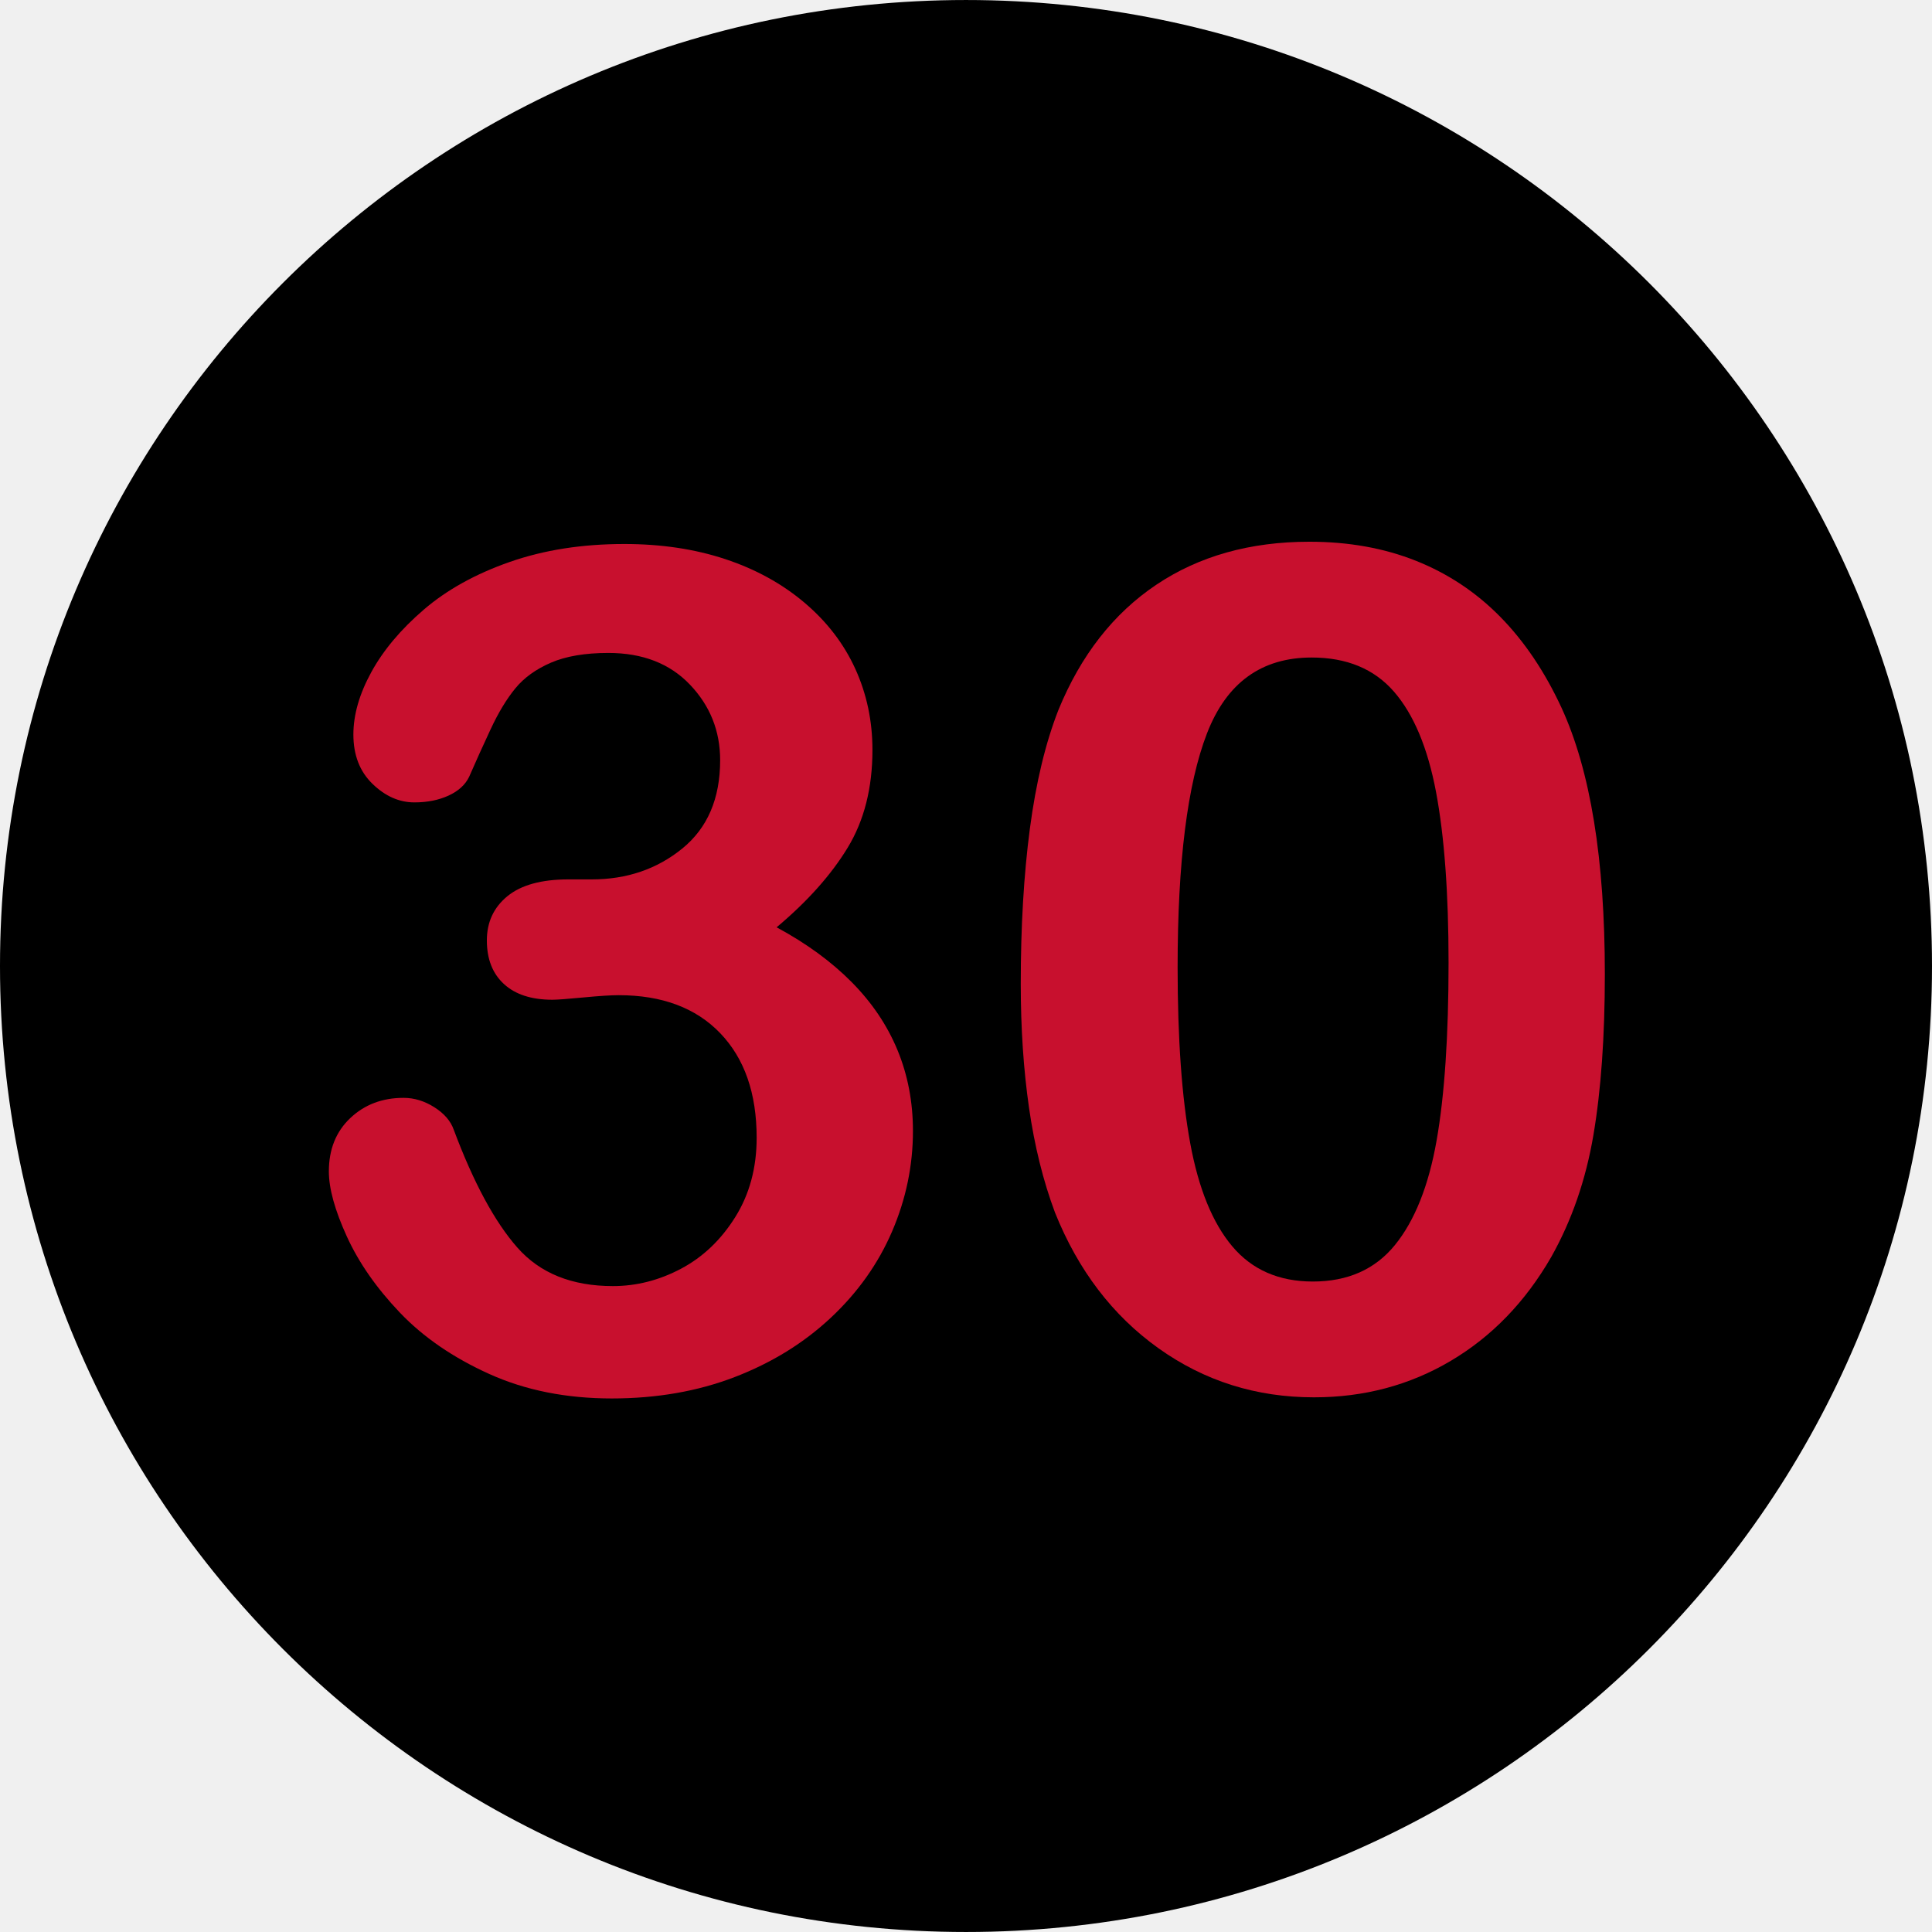
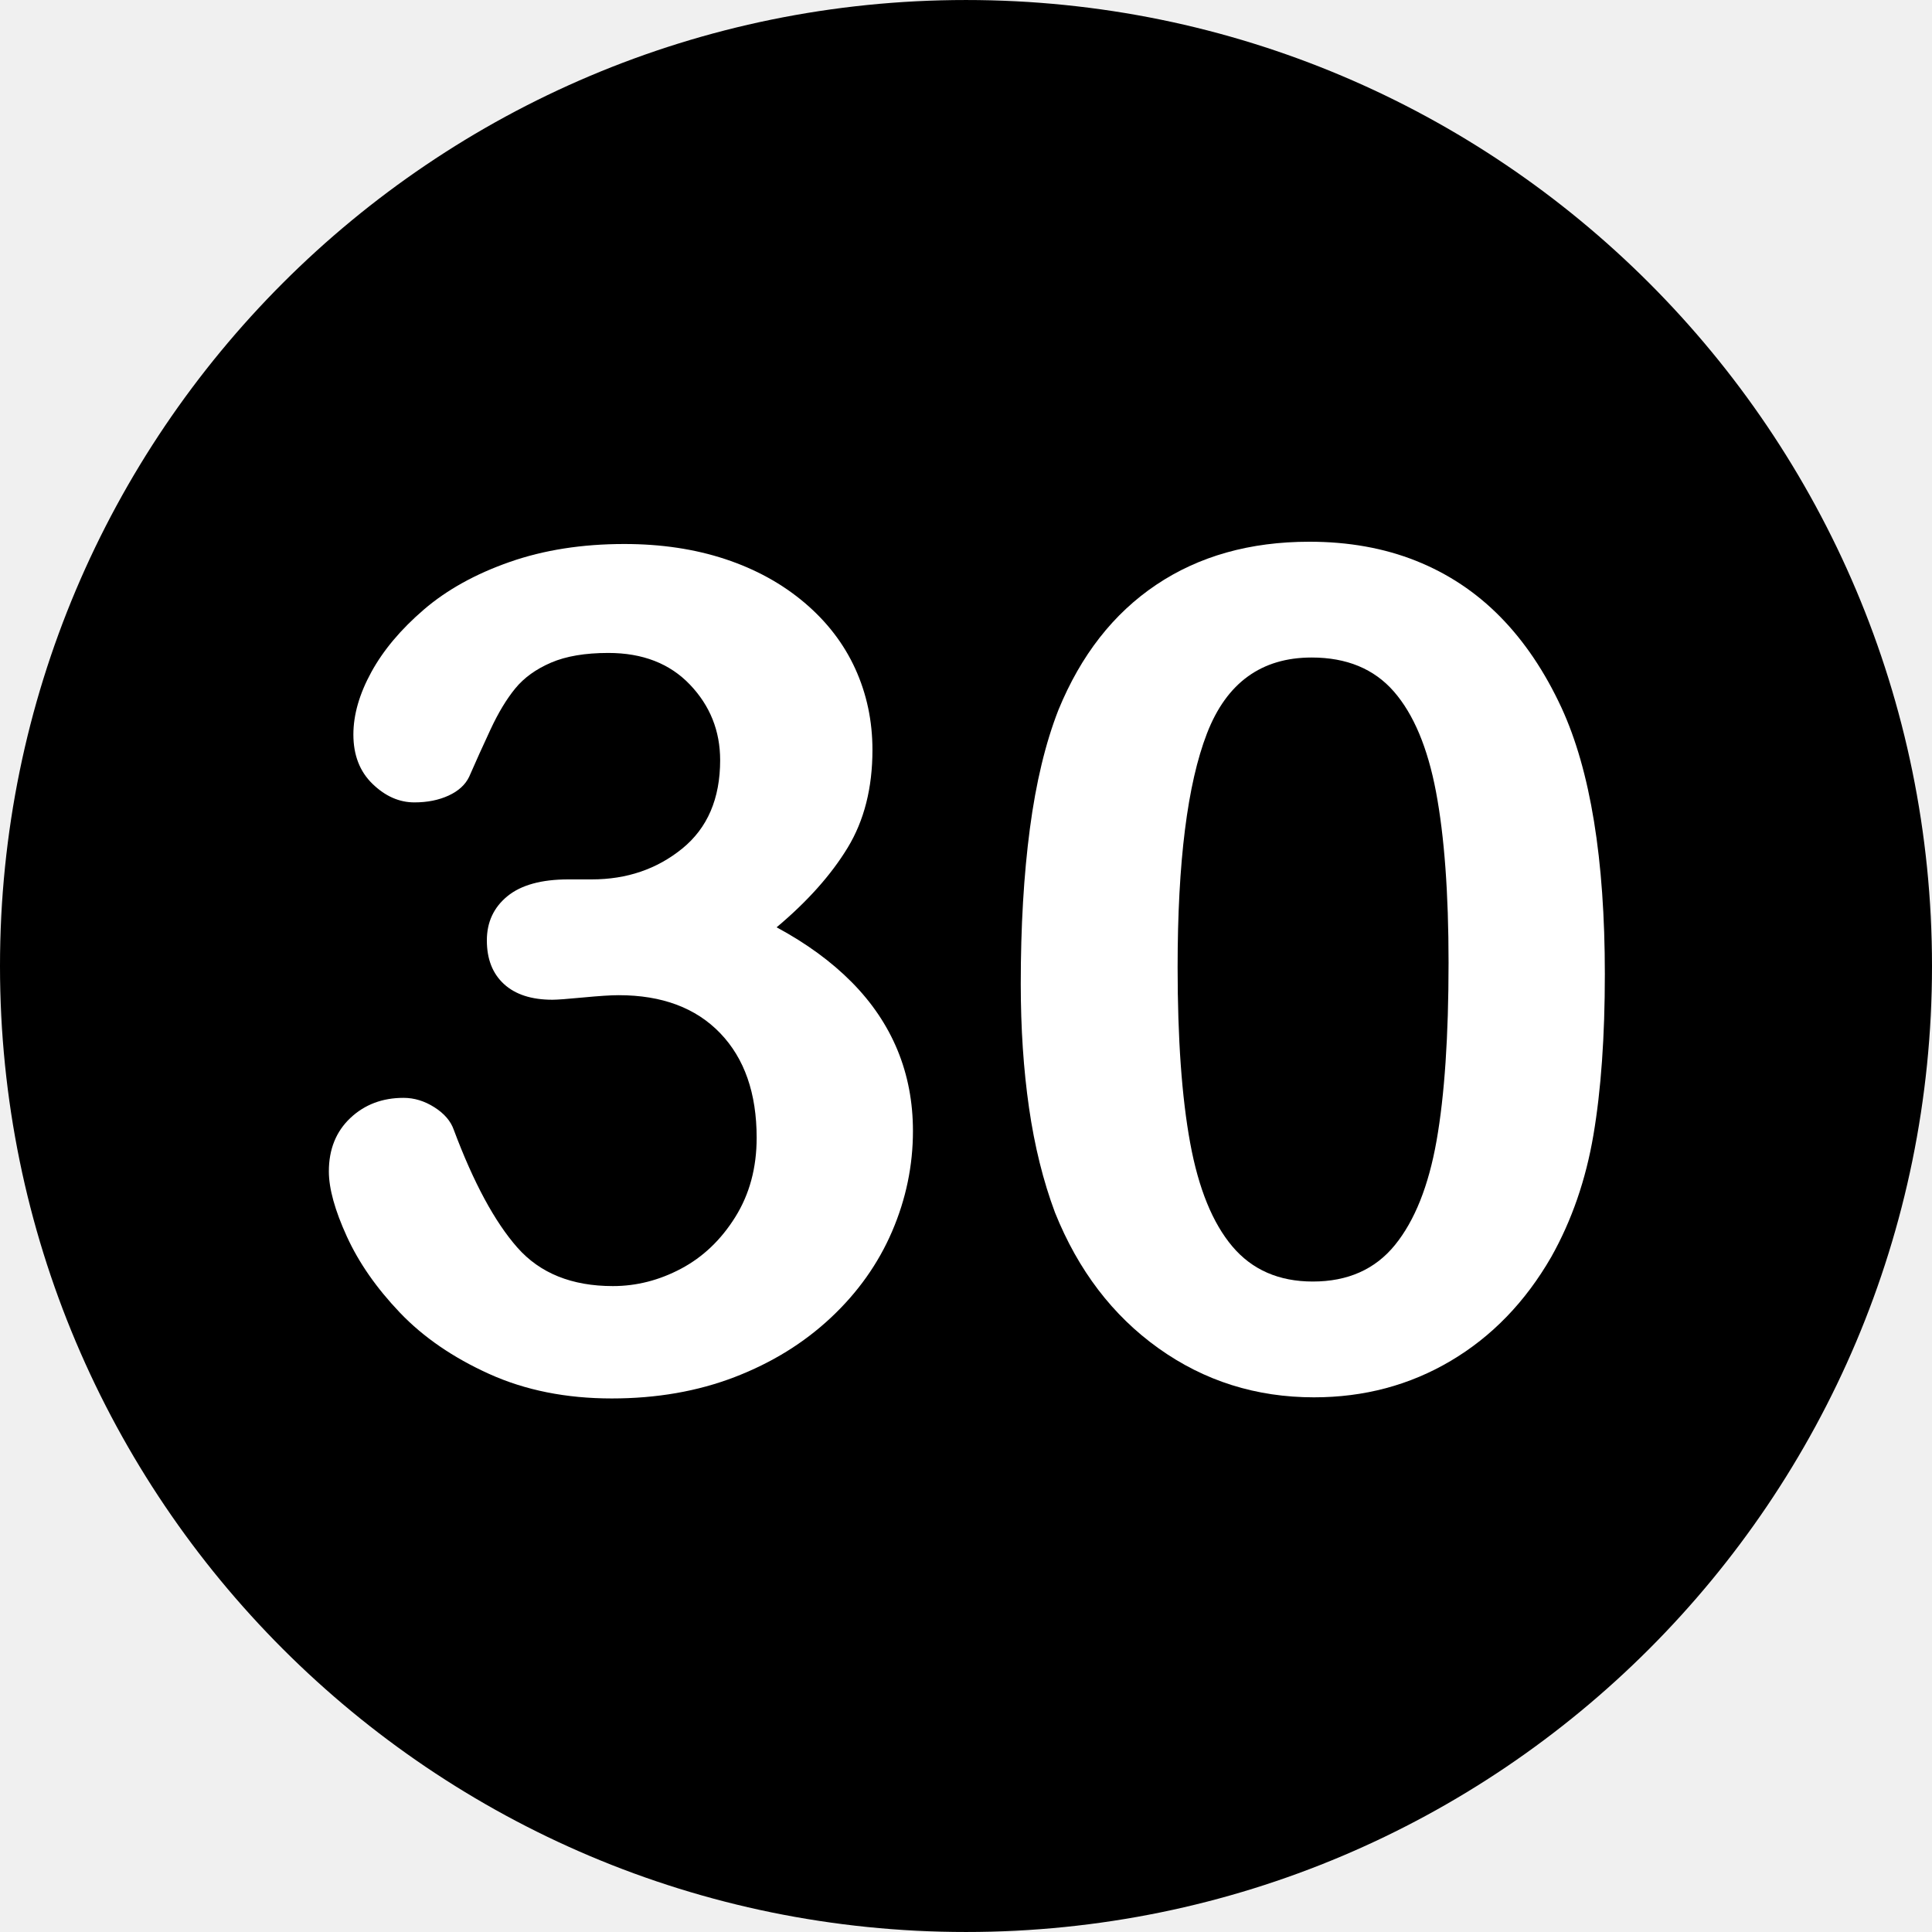
<svg xmlns="http://www.w3.org/2000/svg" height="800px" width="800px" version="1.1" id="Layer_1" viewBox="0 0 496.158 496.158" xml:space="preserve">
  <path style="fill:#000000;" d="M248.082,0.003C111.07,0.003,0,111.061,0,248.085c0,137,111.07,248.07,248.082,248.07  c137.006,0,248.076-111.07,248.076-248.07C496.158,111.061,385.088,0.003,248.082,0.003z" />
  <g>
-     <path style="fill:#C8102E;" d="M230.5,269.711c-2.637-6.395-6.568-12.231-11.792-17.505c-5.226-5.273-11.646-9.961-19.263-14.063   c7.91-6.64,13.989-13.451,18.237-20.435c4.248-6.981,6.372-15.355,6.372-25.122c0-7.42-1.465-14.355-4.395-20.801   s-7.276-12.108-13.037-16.992c-5.764-4.882-12.55-8.617-20.361-11.206c-7.814-2.586-16.457-3.882-25.928-3.882   c-10.84,0-20.654,1.538-29.443,4.614s-16.139,7.155-22.046,12.231c-5.909,5.079-10.4,10.426-13.477,16.04   c-3.076,5.617-4.614,10.963-4.614,16.04c0,5.273,1.635,9.499,4.907,12.671c3.271,3.175,6.859,4.761,10.767,4.761   c3.318,0,6.248-0.586,8.789-1.758c2.538-1.172,4.296-2.783,5.273-4.834c1.659-3.809,3.49-7.86,5.493-12.158   c2.001-4.296,4.124-7.812,6.372-10.547c2.245-2.733,5.297-4.93,9.155-6.592c3.856-1.659,8.764-2.49,14.722-2.49   c8.789,0,15.77,2.71,20.947,8.13c5.175,5.42,7.764,11.891,7.764,19.409c0,9.865-3.248,17.432-9.741,22.705   c-6.495,5.273-14.234,7.91-23.218,7.91h-6.006c-6.936,0-12.158,1.442-15.674,4.321c-3.516,2.882-5.273,6.665-5.273,11.353   c0,4.786,1.465,8.521,4.395,11.206c2.93,2.687,7.079,4.028,12.451,4.028c1.172,0,3.809-0.194,7.91-0.586   c4.102-0.389,7.127-0.586,9.082-0.586c11.133,0,19.823,3.248,26.074,9.741c6.248,6.496,9.375,15.454,9.375,26.88   c0,7.716-1.831,14.502-5.493,20.361s-8.302,10.279-13.916,13.257c-5.616,2.98-11.451,4.468-17.505,4.468   c-10.547,0-18.727-3.296-24.536-9.888c-5.812-6.592-11.257-16.674-16.333-30.249c-0.783-2.245-2.442-4.175-4.98-5.786   c-2.541-1.611-5.178-2.417-7.91-2.417c-5.471,0-10.034,1.735-13.696,5.2c-3.662,3.468-5.493,8.034-5.493,13.696   c0,4.395,1.538,9.961,4.614,16.699s7.617,13.257,13.623,19.556s13.646,11.549,22.925,15.747c9.276,4.198,19.775,6.299,31.494,6.299   c11.521,0,22.046-1.831,31.567-5.493s17.747-8.739,24.683-15.234c6.933-6.493,12.182-13.891,15.747-22.192   c3.563-8.299,5.347-16.894,5.347-25.781C234.455,283.018,233.137,276.109,230.5,269.711z" />
-     <path style="fill:#C8102E;" d="M401.008,181.747c-4.299-9.276-9.547-17.065-15.747-23.364   c-6.202-6.299-13.403-11.083-21.606-14.355c-8.203-3.271-17.336-4.907-27.393-4.907c-15.234,0-28.345,3.688-39.331,11.06   c-10.986,7.375-19.361,18.091-25.122,32.153c-3.321,8.496-5.764,18.654-7.324,30.469c-1.563,11.817-2.344,25.099-2.344,39.844   c0,11.426,0.707,22.046,2.124,31.86c1.415,9.814,3.637,18.775,6.665,26.88c5.955,14.845,14.818,26.466,26.587,34.863   c11.767,8.4,25.071,12.598,39.917,12.598c12.891,0,24.609-3.126,35.156-9.375s19.139-15.136,25.781-26.66   c5.273-9.375,8.885-19.823,10.84-31.348c1.952-11.522,2.93-25.292,2.93-41.309C412.141,220.664,408.428,197.861,401.008,181.747z    M368.928,292.929c-2.051,11.623-5.617,20.558-10.693,26.807c-5.079,6.251-12.11,9.375-21.094,9.375   c-8.693,0-15.578-3.003-20.654-9.009c-5.079-6.006-8.693-14.868-10.84-26.587c-2.148-11.719-3.223-26.756-3.223-45.117   c0-27.049,2.514-47.069,7.544-60.059c5.028-12.987,13.989-19.482,26.88-19.482c8.984,0,16.015,2.907,21.094,8.716   c5.076,5.812,8.69,14.406,10.84,25.781c2.146,11.378,3.223,26.001,3.223,43.872C372.004,266.075,370.978,281.309,368.928,292.929z" />
+     <path style="fill:#ffffff;" d="M230.5,269.711c-2.637-6.395-6.568-12.231-11.792-17.505c-5.226-5.273-11.646-9.961-19.263-14.063   c7.91-6.64,13.989-13.451,18.237-20.435c4.248-6.981,6.372-15.355,6.372-25.122c0-7.42-1.465-14.355-4.395-20.801   s-7.276-12.108-13.037-16.992c-5.764-4.882-12.55-8.617-20.361-11.206c-7.814-2.586-16.457-3.882-25.928-3.882   c-10.84,0-20.654,1.538-29.443,4.614s-16.139,7.155-22.046,12.231c-5.909,5.079-10.4,10.426-13.477,16.04   c-3.076,5.617-4.614,10.963-4.614,16.04c0,5.273,1.635,9.499,4.907,12.671c3.271,3.175,6.859,4.761,10.767,4.761   c3.318,0,6.248-0.586,8.789-1.758c2.538-1.172,4.296-2.783,5.273-4.834c1.659-3.809,3.49-7.86,5.493-12.158   c2.001-4.296,4.124-7.812,6.372-10.547c2.245-2.733,5.297-4.93,9.155-6.592c3.856-1.659,8.764-2.49,14.722-2.49   c8.789,0,15.77,2.71,20.947,8.13c5.175,5.42,7.764,11.891,7.764,19.409c0,9.865-3.248,17.432-9.741,22.705   c-6.495,5.273-14.234,7.91-23.218,7.91h-6.006c-6.936,0-12.158,1.442-15.674,4.321c-3.516,2.882-5.273,6.665-5.273,11.353   c0,4.786,1.465,8.521,4.395,11.206c2.93,2.687,7.079,4.028,12.451,4.028c1.172,0,3.809-0.194,7.91-0.586   c4.102-0.389,7.127-0.586,9.082-0.586c11.133,0,19.823,3.248,26.074,9.741c6.248,6.496,9.375,15.454,9.375,26.88   c0,7.716-1.831,14.502-5.493,20.361s-8.302,10.279-13.916,13.257c-5.616,2.98-11.451,4.468-17.505,4.468   c-10.547,0-18.727-3.296-24.536-9.888c-5.812-6.592-11.257-16.674-16.333-30.249c-0.783-2.245-2.442-4.175-4.98-5.786   c-2.541-1.611-5.178-2.417-7.91-2.417c-5.471,0-10.034,1.735-13.696,5.2c-3.662,3.468-5.493,8.034-5.493,13.696   c0,4.395,1.538,9.961,4.614,16.699s7.617,13.257,13.623,19.556s13.646,11.549,22.925,15.747c9.276,4.198,19.775,6.299,31.494,6.299   c11.521,0,22.046-1.831,31.567-5.493s17.747-8.739,24.683-15.234c6.933-6.493,12.182-13.891,15.747-22.192   c3.563-8.299,5.347-16.894,5.347-25.781C234.455,283.018,233.137,276.109,230.5,269.711z" />
+     <path style="fill:#ffffff;" d="M401.008,181.747c-4.299-9.276-9.547-17.065-15.747-23.364   c-6.202-6.299-13.403-11.083-21.606-14.355c-8.203-3.271-17.336-4.907-27.393-4.907c-15.234,0-28.345,3.688-39.331,11.06   c-10.986,7.375-19.361,18.091-25.122,32.153c-3.321,8.496-5.764,18.654-7.324,30.469c-1.563,11.817-2.344,25.099-2.344,39.844   c0,11.426,0.707,22.046,2.124,31.86c1.415,9.814,3.637,18.775,6.665,26.88c5.955,14.845,14.818,26.466,26.587,34.863   c11.767,8.4,25.071,12.598,39.917,12.598c12.891,0,24.609-3.126,35.156-9.375s19.139-15.136,25.781-26.66   c5.273-9.375,8.885-19.823,10.84-31.348c1.952-11.522,2.93-25.292,2.93-41.309C412.141,220.664,408.428,197.861,401.008,181.747z    M368.928,292.929c-2.051,11.623-5.617,20.558-10.693,26.807c-5.079,6.251-12.11,9.375-21.094,9.375   c-8.693,0-15.578-3.003-20.654-9.009c-5.079-6.006-8.693-14.868-10.84-26.587c-2.148-11.719-3.223-26.756-3.223-45.117   c0-27.049,2.514-47.069,7.544-60.059c5.028-12.987,13.989-19.482,26.88-19.482c8.984,0,16.015,2.907,21.094,8.716   c5.076,5.812,8.69,14.406,10.84,25.781c2.146,11.378,3.223,26.001,3.223,43.872C372.004,266.075,370.978,281.309,368.928,292.929z" />
  </g>
</svg>
